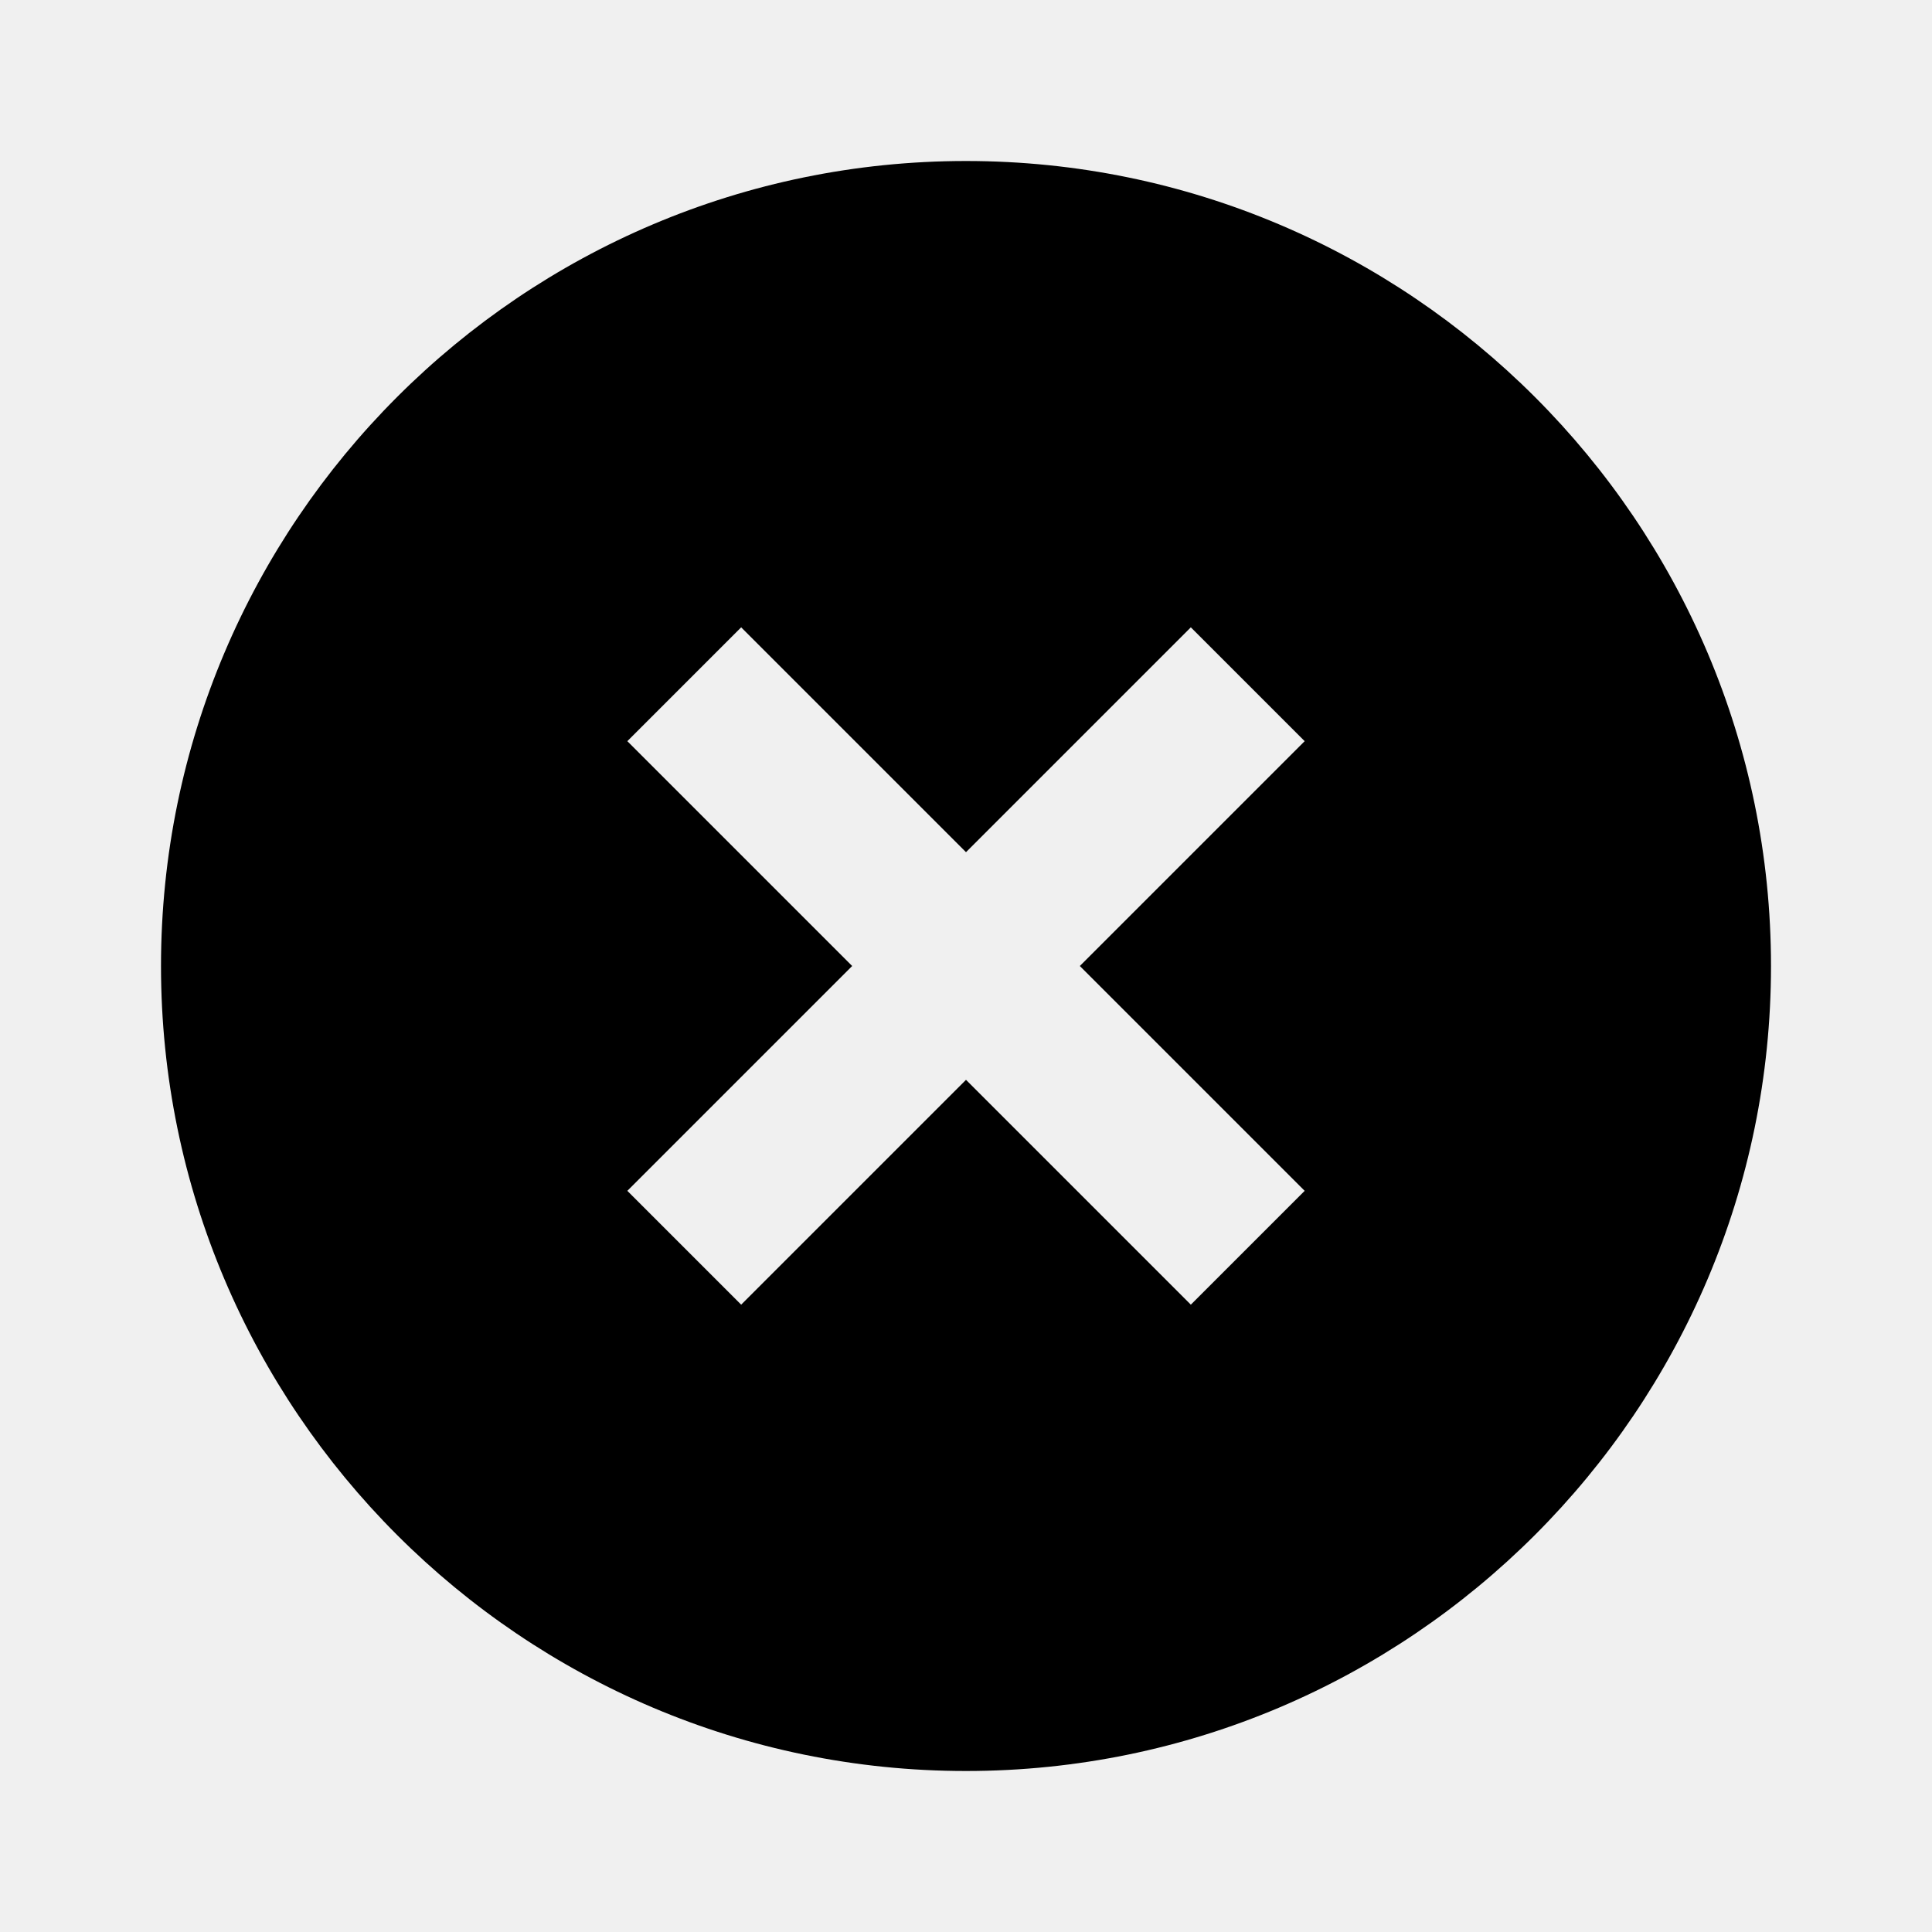
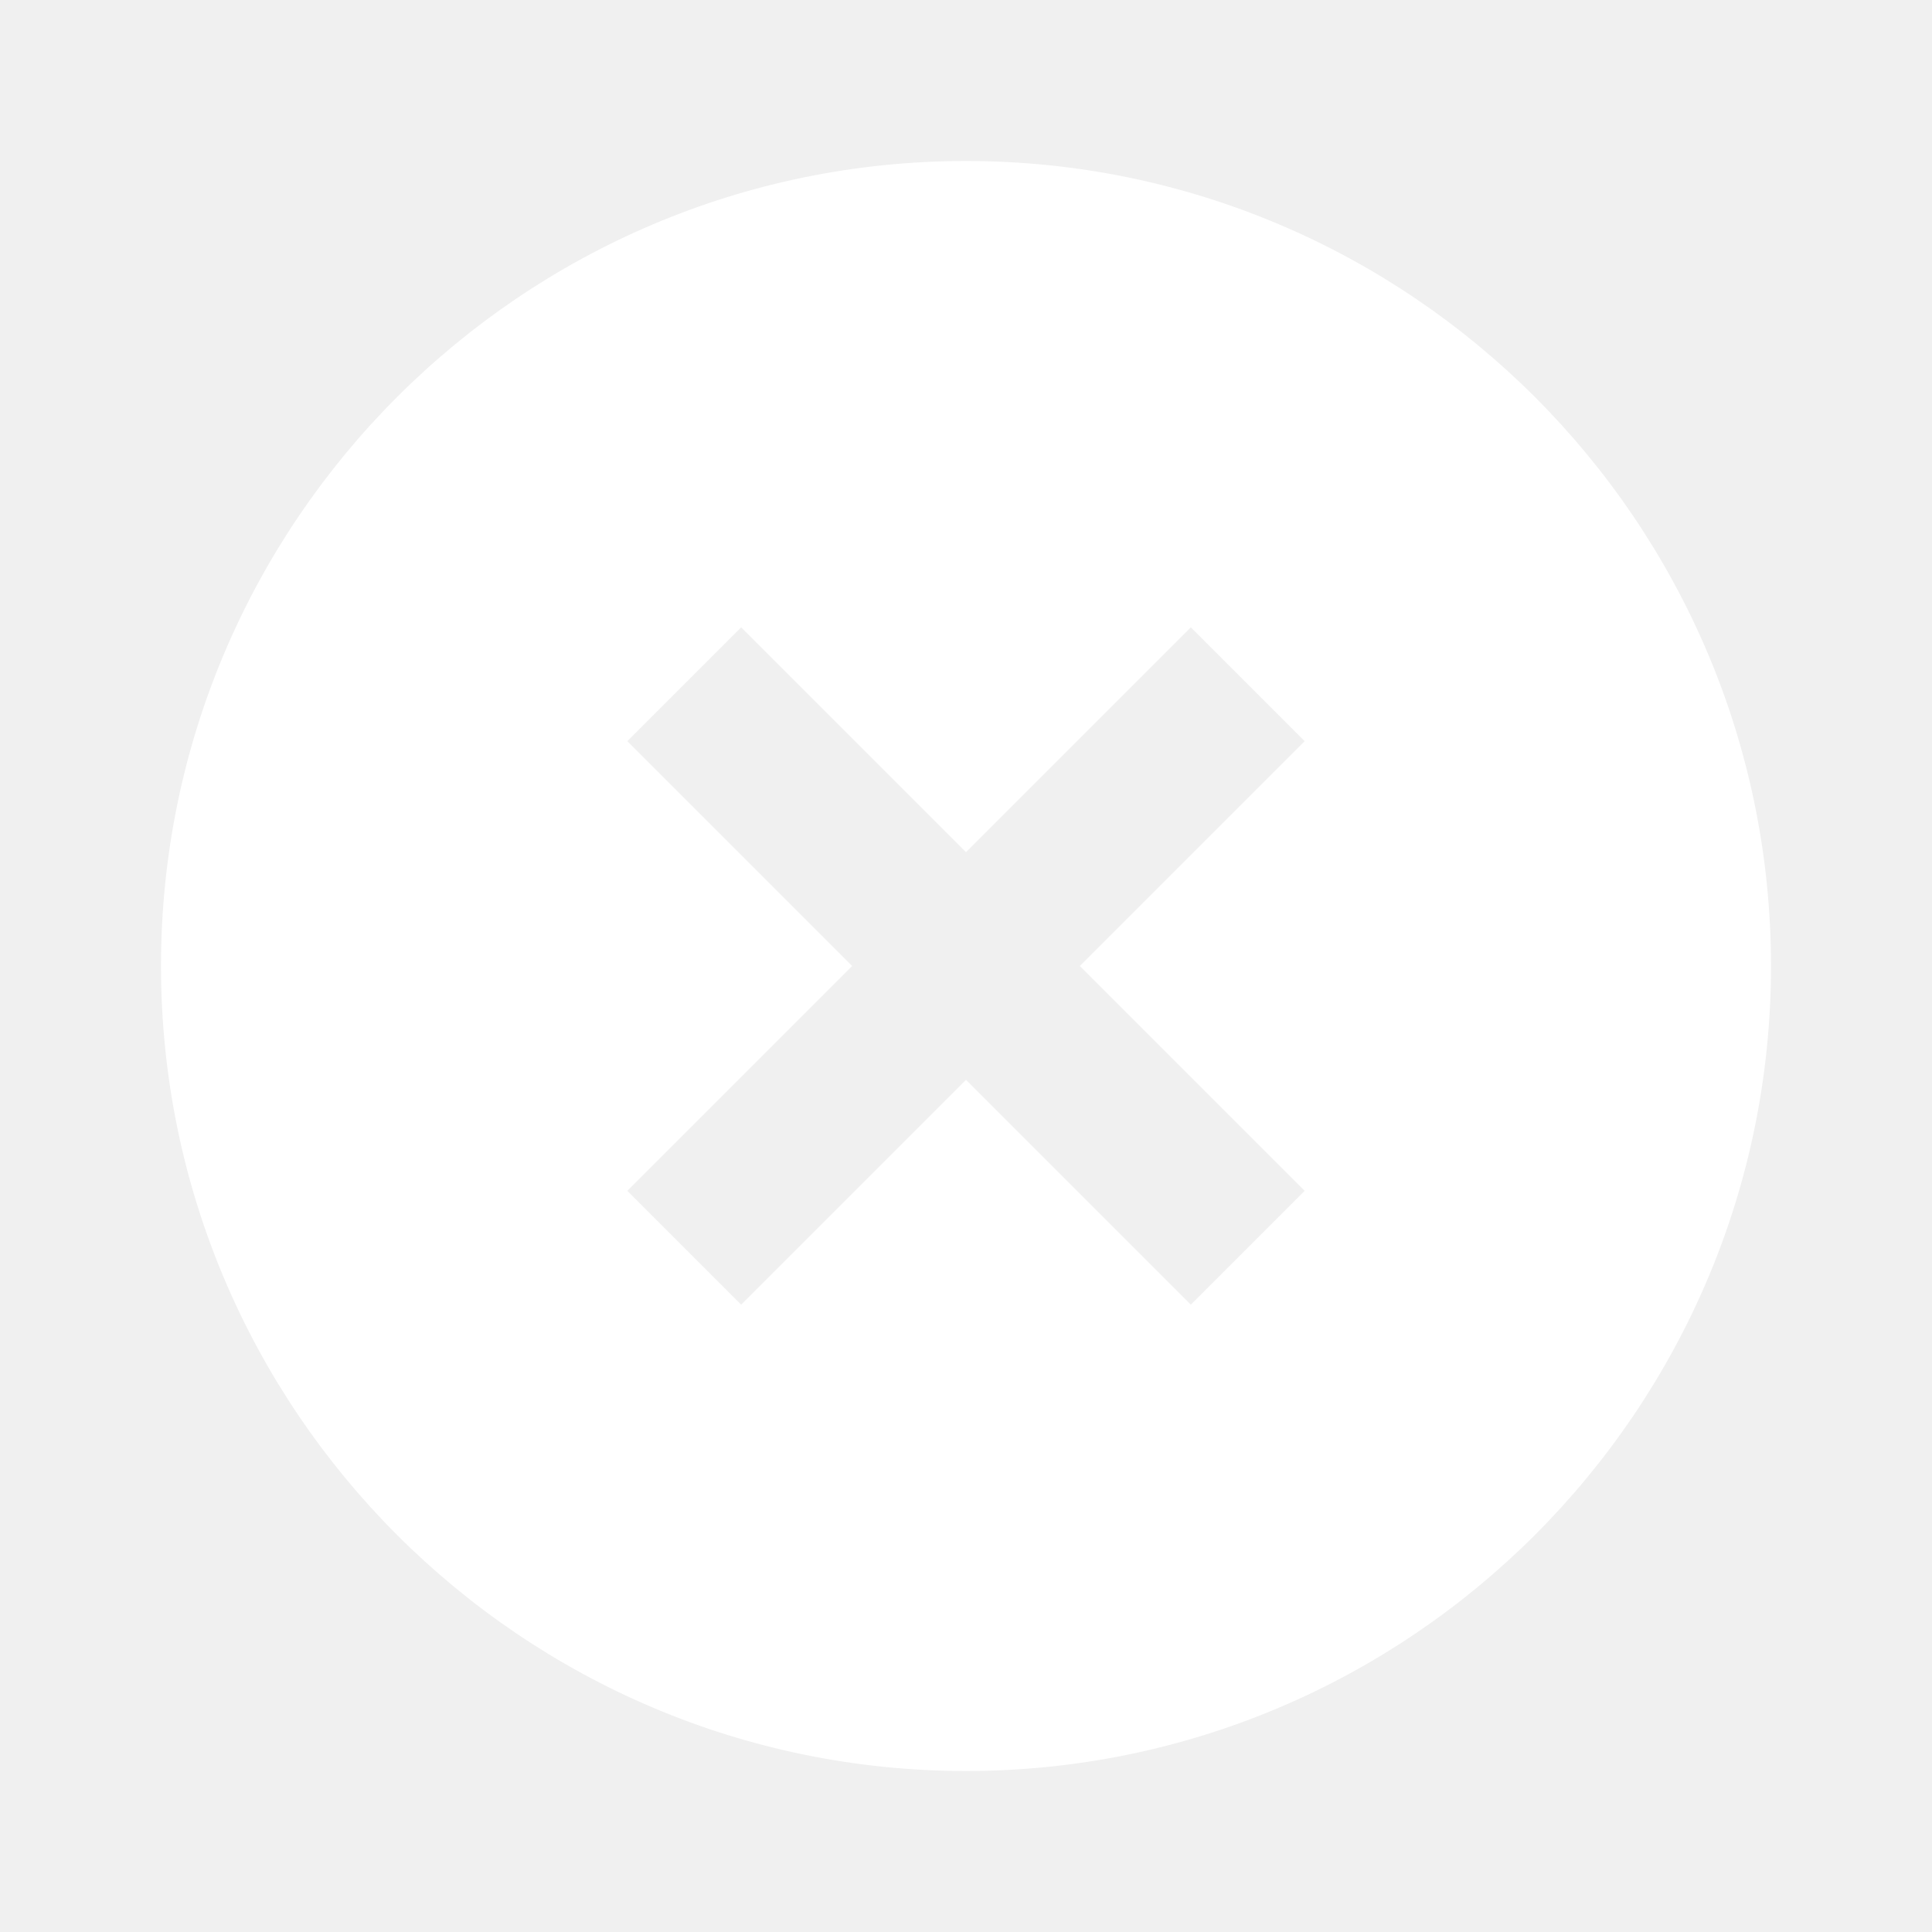
- <svg xmlns="http://www.w3.org/2000/svg" width="24" height="24" viewBox="0 0 24 24" style="fill: rgba(0, 0, 0, 1);transform: ;msFilter:;">
+ <svg xmlns="http://www.w3.org/2000/svg" width="24" height="24" viewBox="0 0 24 24" style="fill: white;transform: ;msFilter:;">
  <path d="M12 2C6.486 2 2 6.486 2 12s4.486 10 10 10 10-4.486 10-10S17.514 2 12 2zm4.207 12.793-1.414 1.414L12 13.414l-2.793 2.793-1.414-1.414L10.586 12 7.793 9.207l1.414-1.414L12 10.586l2.793-2.793 1.414 1.414L13.414 12l2.793 2.793z" />
</svg>
